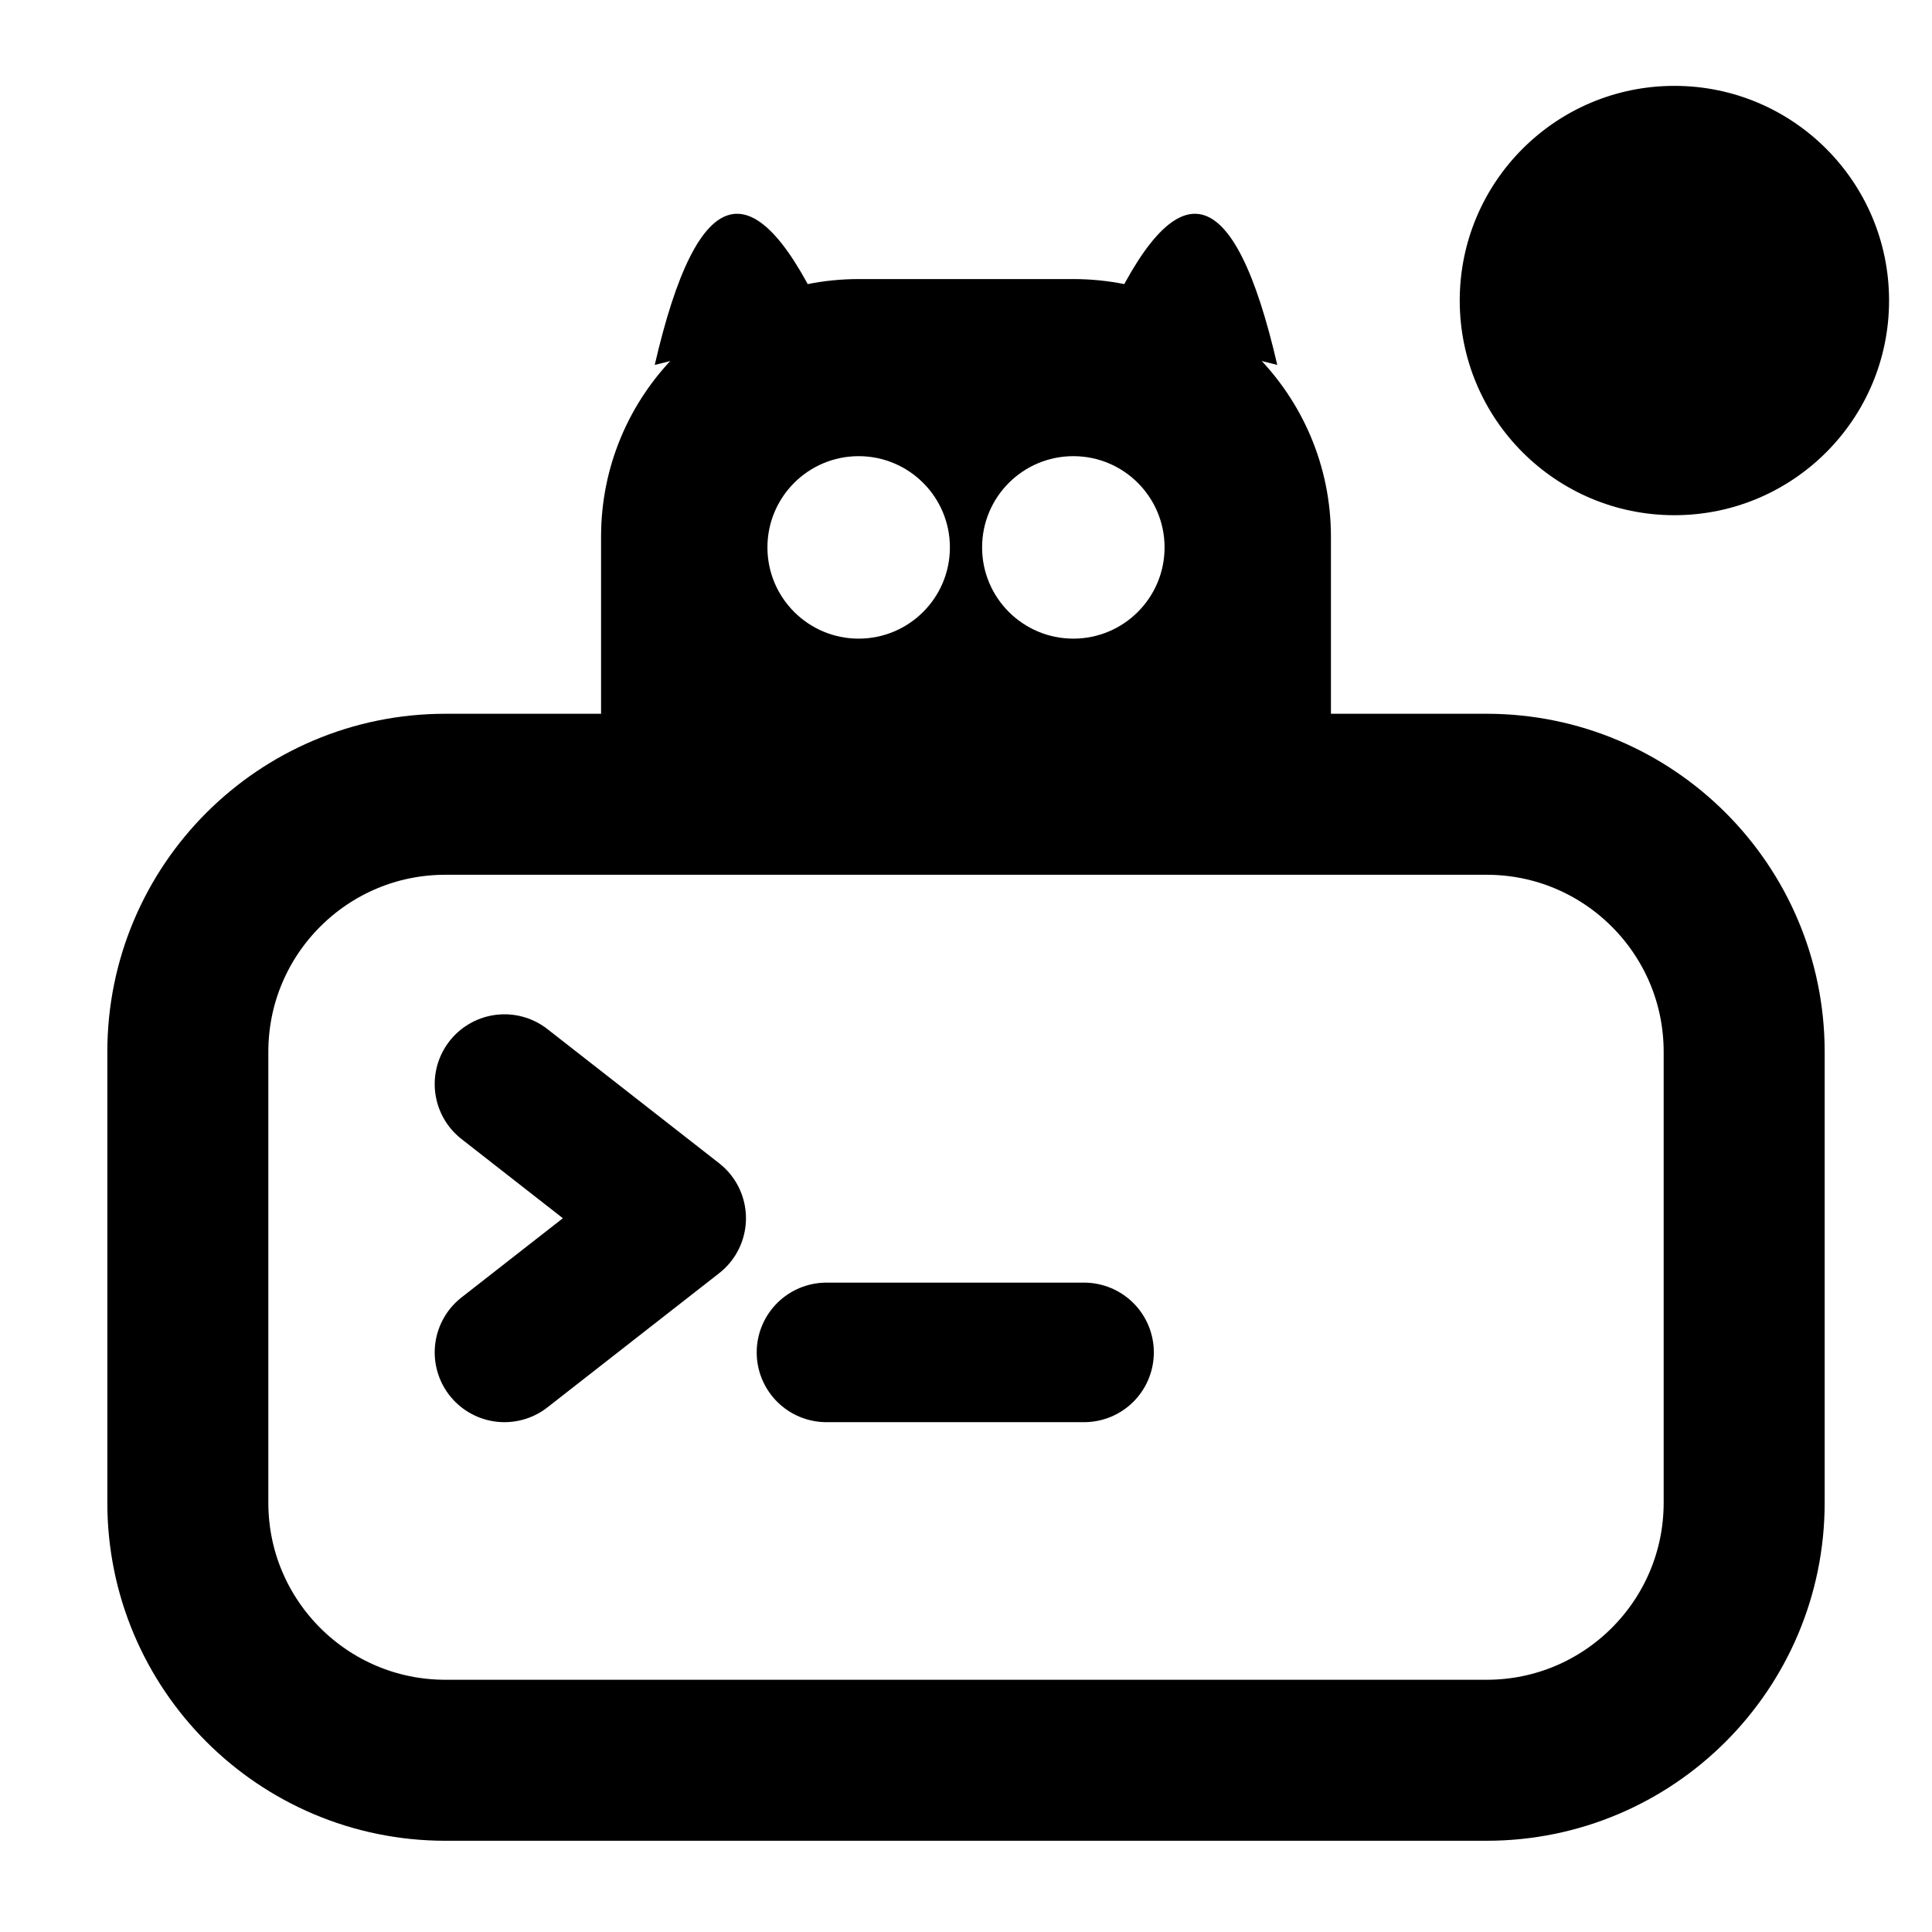
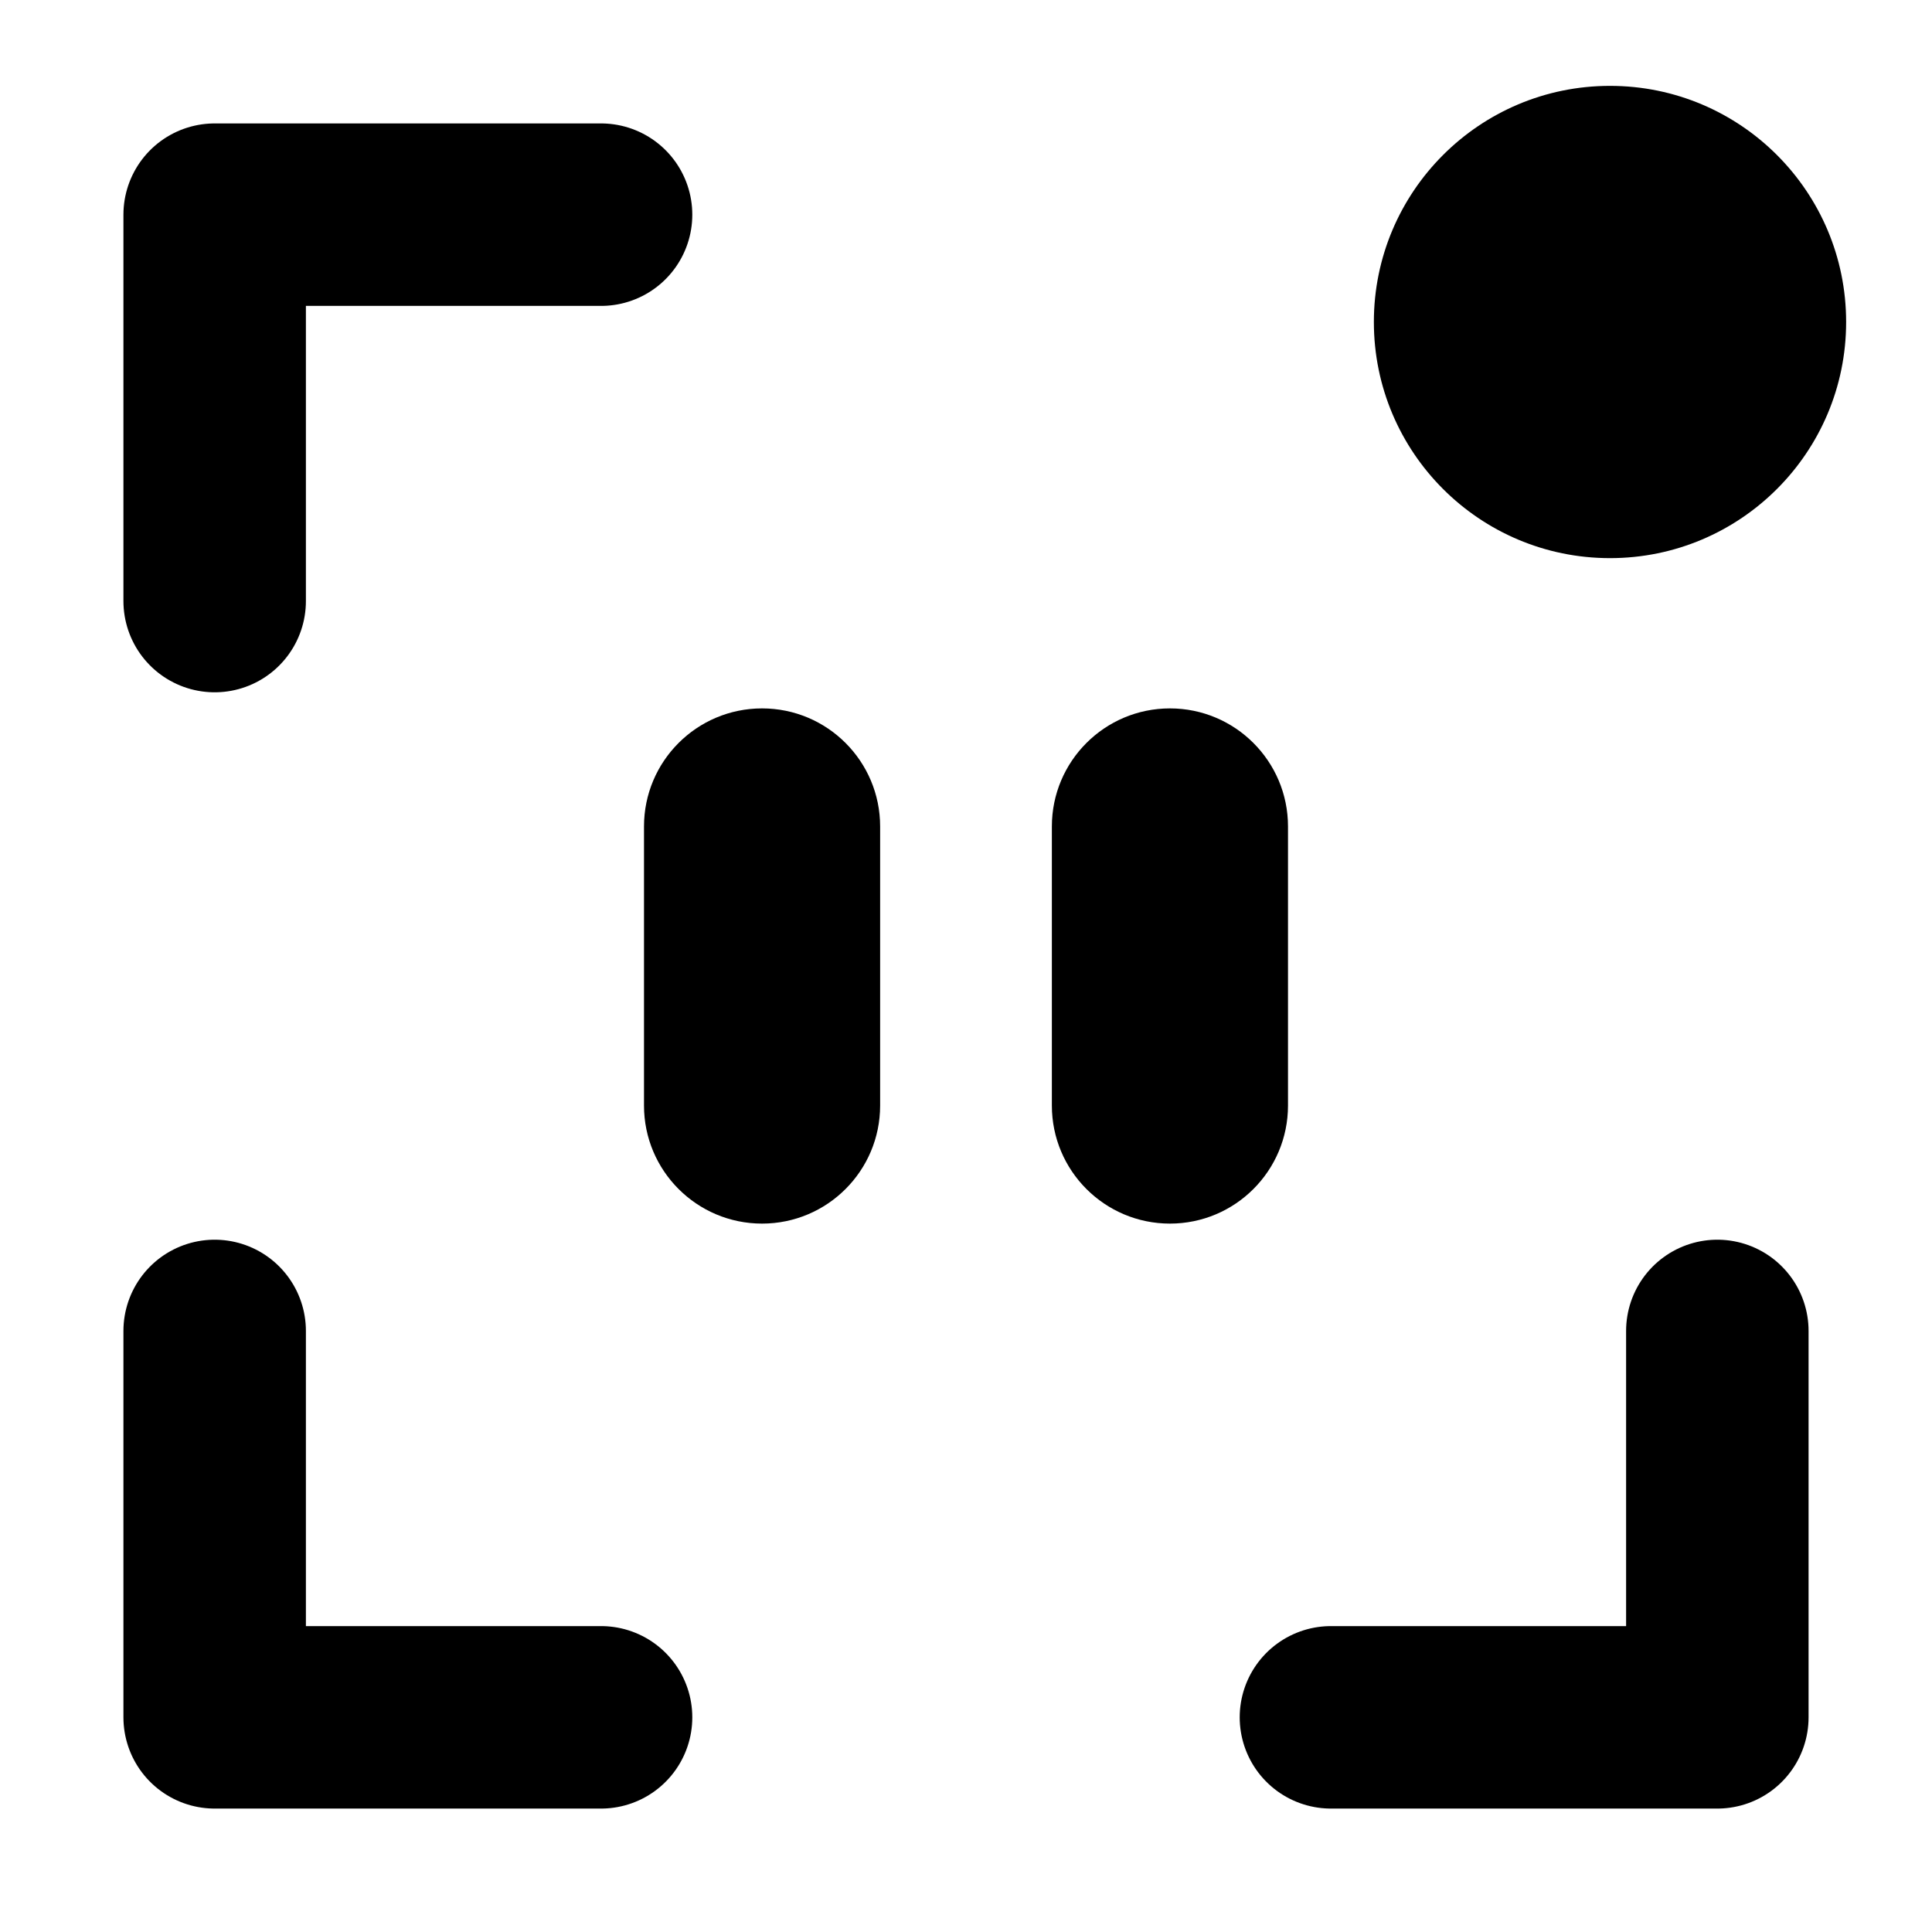
<svg xmlns="http://www.w3.org/2000/svg" width="18" height="18" viewBox="0 0 18 18">
-   <rect x="1.75" y="7.4" width="14.5" height="9" rx="2.4" fill="none" stroke="#000" stroke-width="1.5" />
-   <path d="M4.7 10.1l1.6 1.25-1.6 1.25" fill="none" stroke="#000" stroke-width="1.3" stroke-linecap="round" stroke-linejoin="round" />
-   <path d="M7.7 12.6h2.4" stroke="#000" stroke-width="1.3" stroke-linecap="round" />
-   <path fill="#000" d="M6.1 3.4Q6.7 0.8 7.7 3ZM10.3 3Q11.3 0.8 11.9 3.4Z" />
-   <path fill="#000" fill-rule="evenodd" d="M5.6 6.8V5A2.4 2.4 0 0 1 8 2.6H10A2.4 2.4 0 0 1 12.4 5V6.8ZM7.15 5.1a.85 .85 0 1 0 1.7 0a.85 .85 0 1 0-1.7 0ZM9.15 5.1a.85 .85 0 1 0 1.7 0a.85 .85 0 1 0-1.7 0Z" />
-   <circle cx="15.6" cy="2.8" r="2" fill="#000" />
+   <path d="M2 5.6V2H5.6M16 12.4V16H12.4M5.6 16H2V12.4" fill="none" stroke="#000" stroke-width="1.7" stroke-linecap="round" stroke-linejoin="round" />
+   <rect x="6" y="6.6" width="2.2" height="4.8" rx="1.1" />
+   <rect x="9.8" y="6.6" width="2.2" height="4.8" rx="1.1" />
+   <circle cx="15" cy="3" r="2.2" />
</svg>
